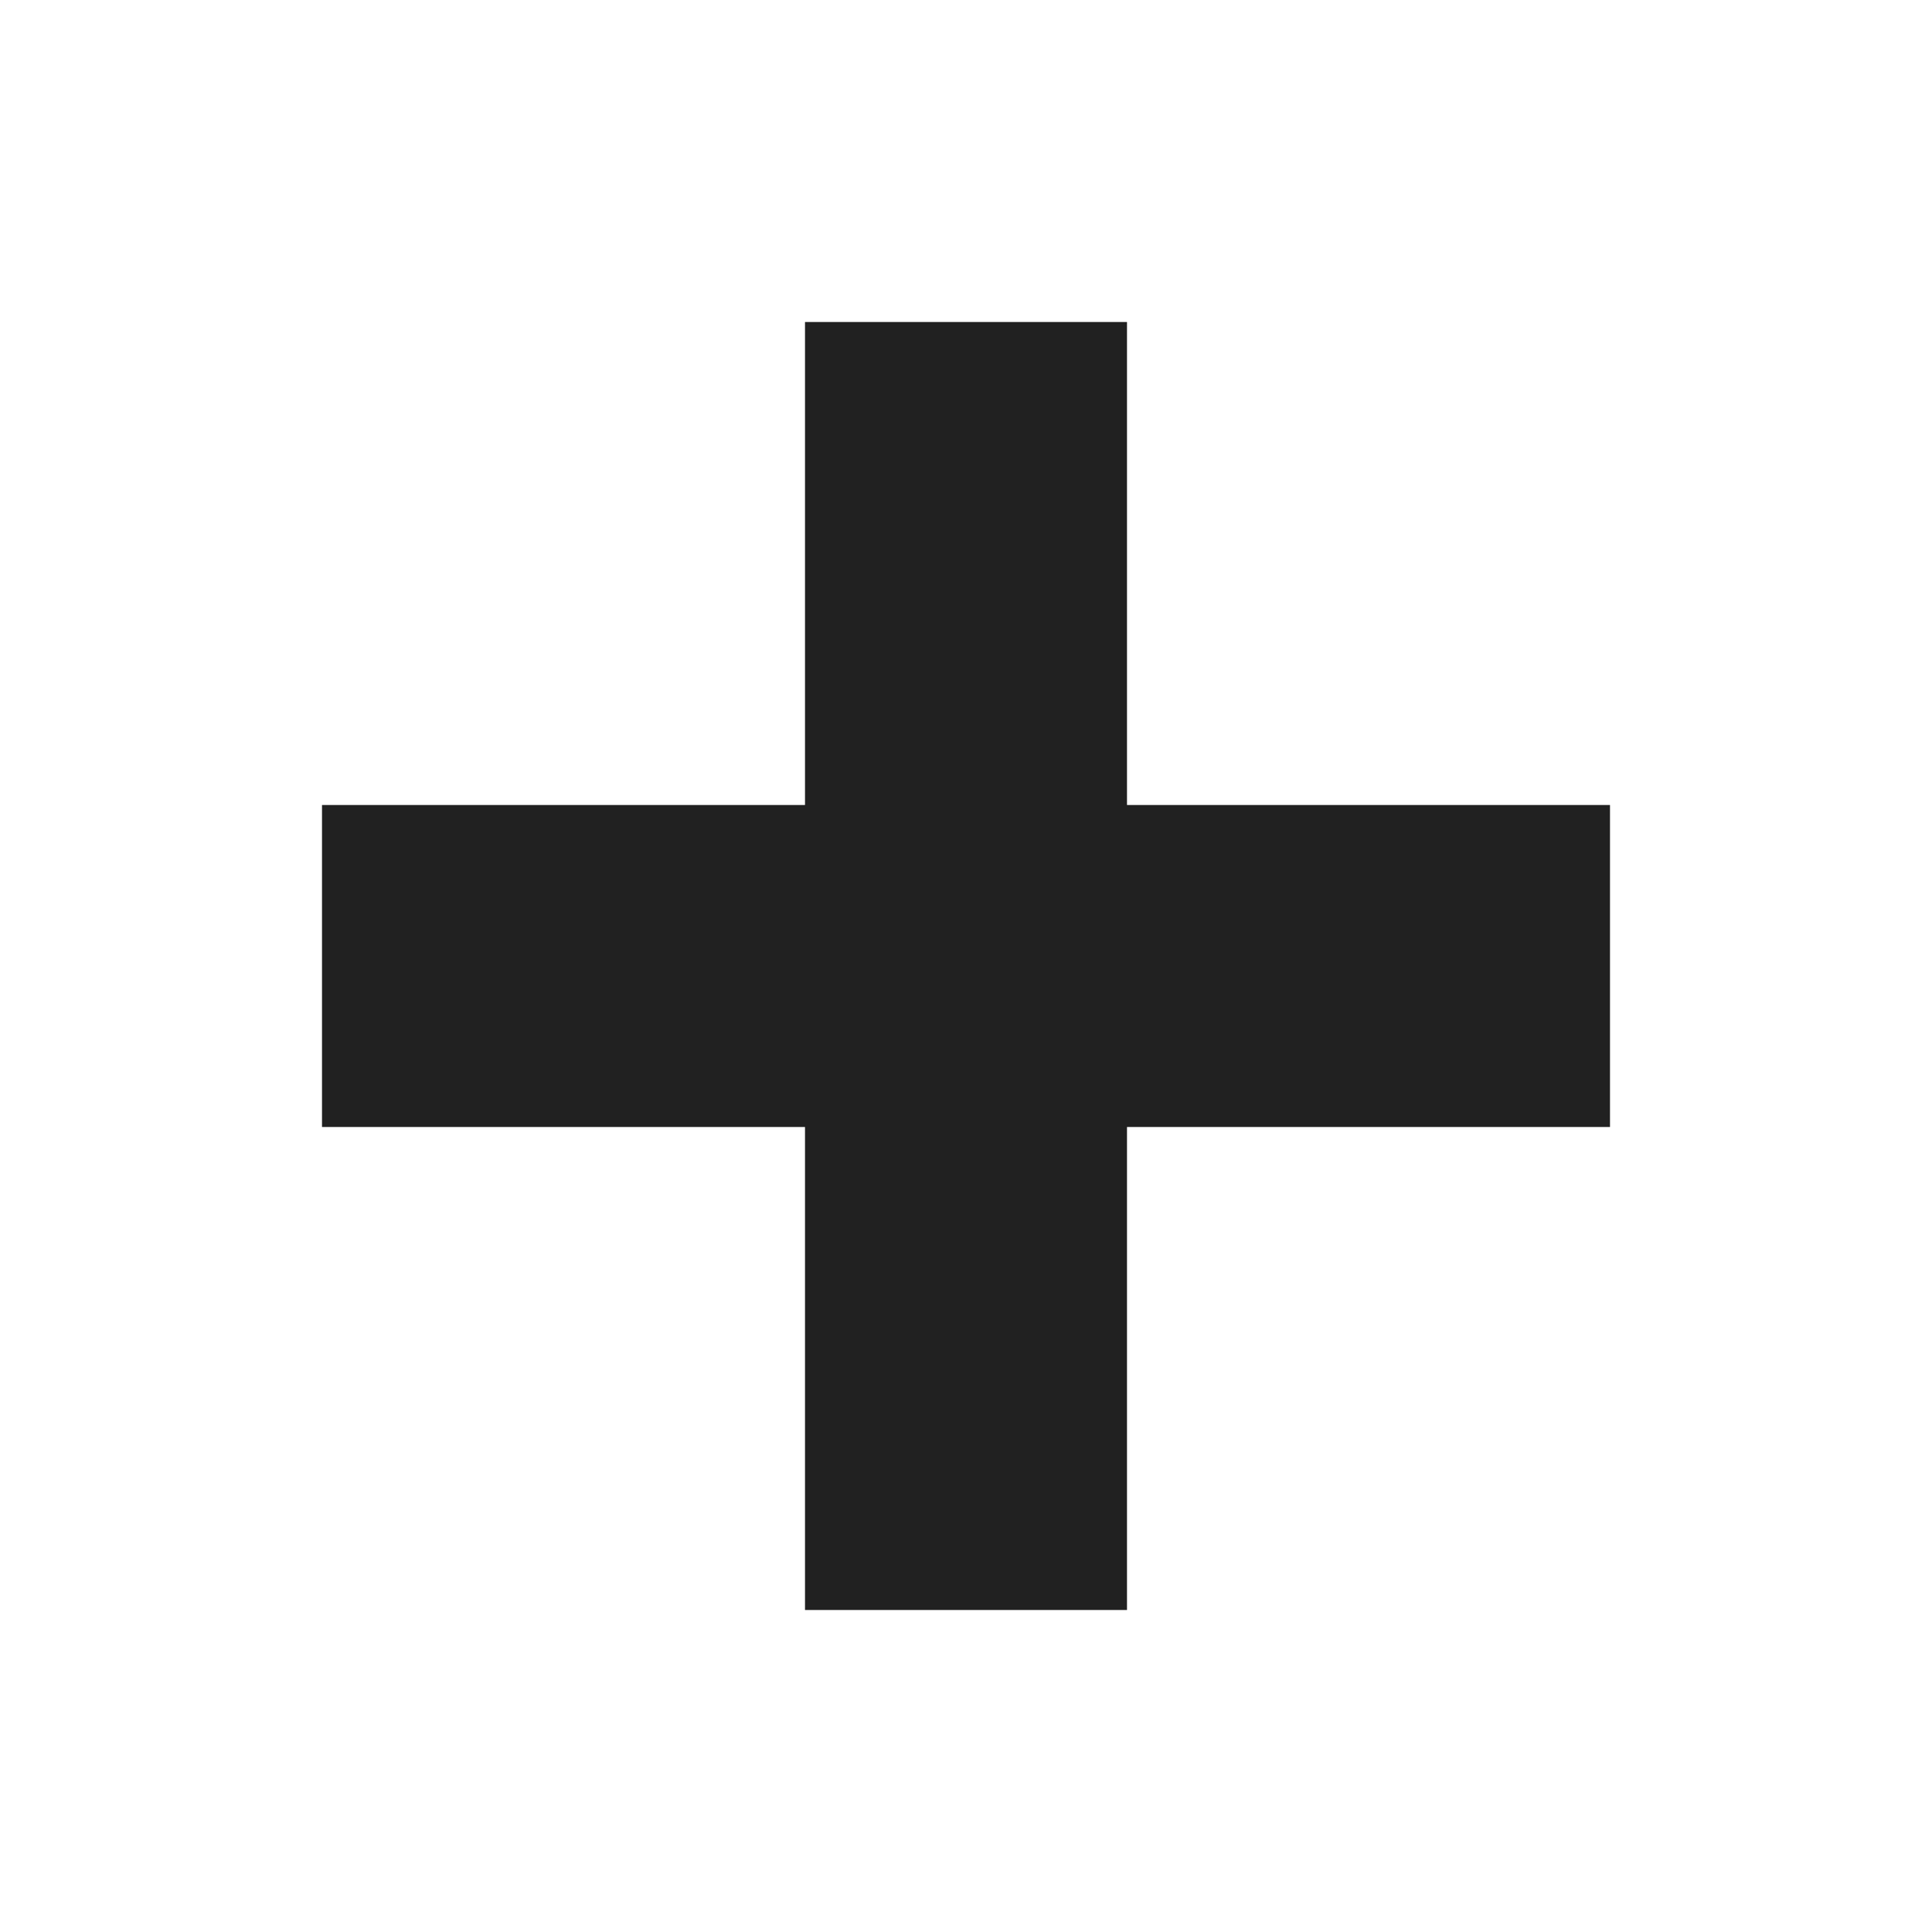
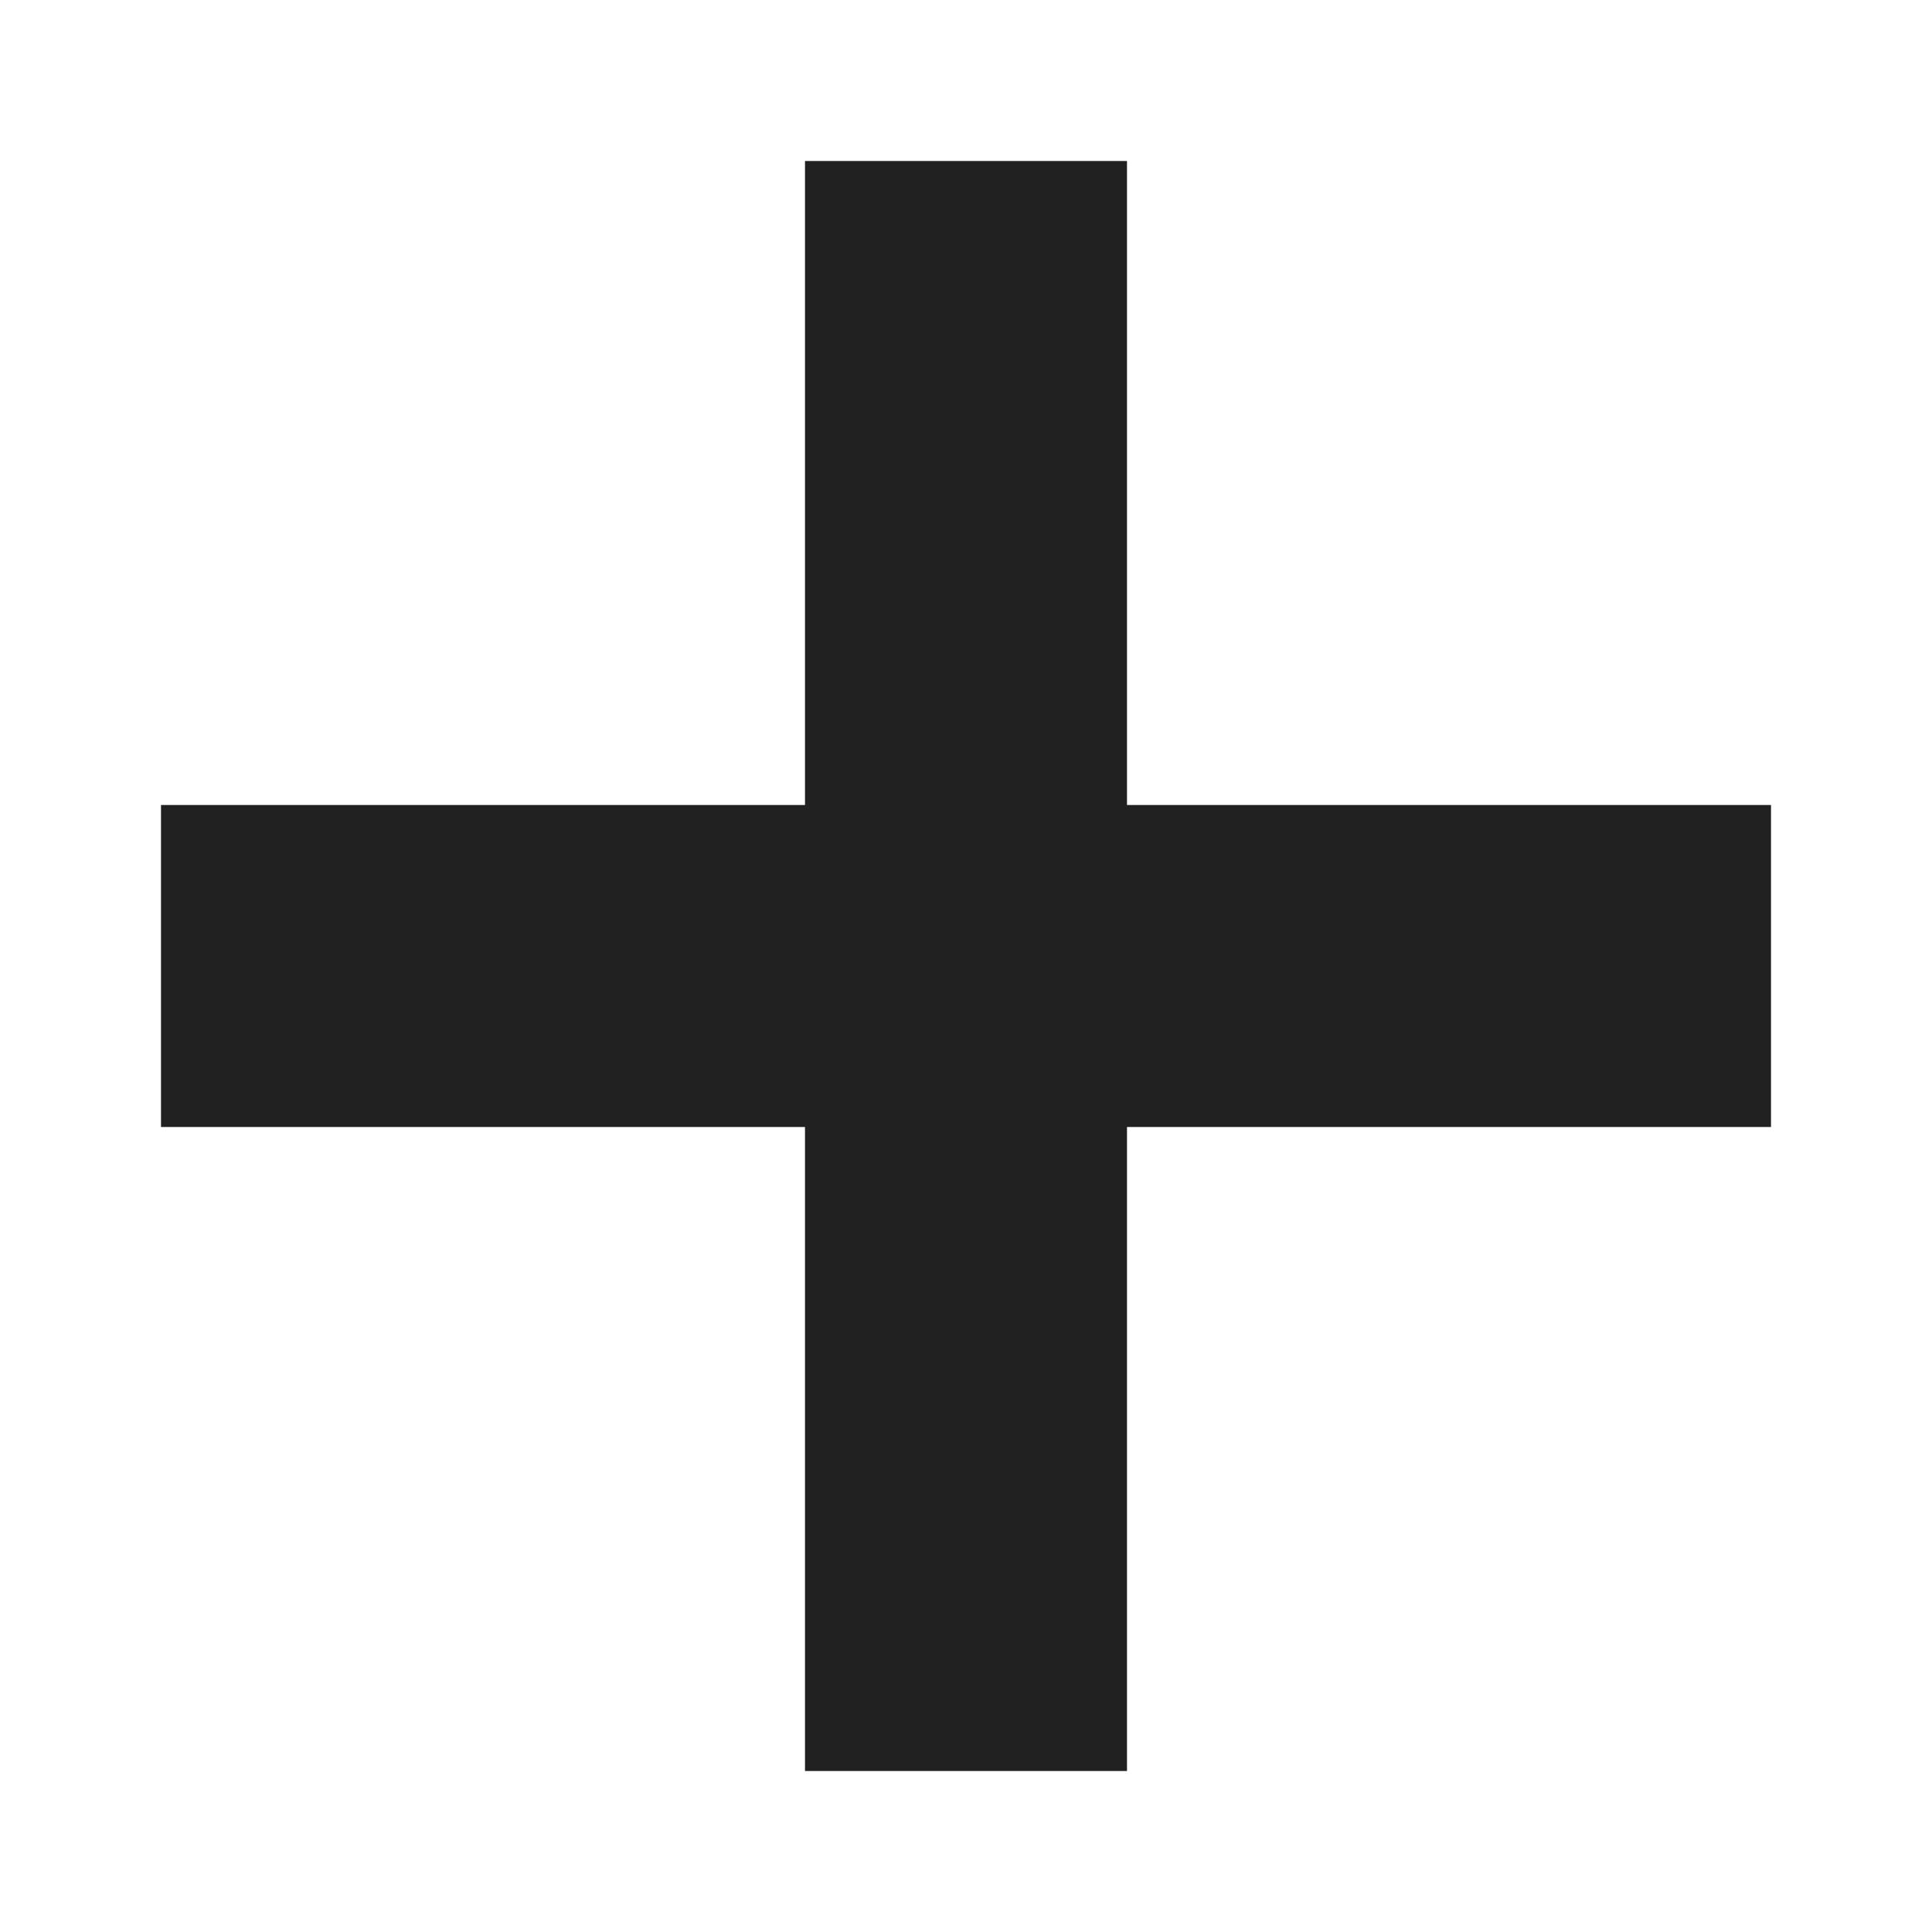
<svg xmlns="http://www.w3.org/2000/svg" width="24" height="24" id="svg4682" version="1.1">
  <defs id="defs4684" />
  <g id="layer1" transform="translate(0,-1028.362)">
-     <rect style="color:#000000;display:inline;overflow:visible;visibility:visible;opacity:1;fill:#212121;fill-opacity:1;fill-rule:nonzero;stroke:none;stroke-width:1;stroke-linecap:round;stroke-linejoin:round;stroke-miterlimit:3.7;stroke-dasharray:none;stroke-dashoffset:0;stroke-opacity:1;marker:none;enable-background:accumulate" id="rect6702" width="4" height="16" x="10" y="1032.362" />
-     <rect style="color:#000000;display:inline;overflow:visible;visibility:visible;opacity:1;fill:#212121;fill-opacity:1;fill-rule:nonzero;stroke:none;stroke-width:1;stroke-linecap:round;stroke-linejoin:round;stroke-miterlimit:3.7;stroke-dasharray:none;stroke-dashoffset:0;stroke-opacity:1;marker:none;enable-background:accumulate" id="rect6704" width="16" height="4" x="4" y="1038.362" />
+     <rect style="color:#000000;display:inline;overflow:visible;visibility:visible;opacity:1;fill:#212121;fill-opacity:1;fill-rule:nonzero;stroke:none;stroke-width:1;stroke-linecap:round;stroke-linejoin:round;stroke-miterlimit:3.7;stroke-dasharray:none;stroke-dashoffset:0;stroke-opacity:1;marker:none;enable-background:accumulate" id="rect6702" width="4" height="20" x="10" y="1030.362" />
+     <rect style="color:#000000;display:inline;overflow:visible;visibility:visible;opacity:1;fill:#212121;fill-opacity:1;fill-rule:nonzero;stroke:none;stroke-width:1;stroke-linecap:round;stroke-linejoin:round;stroke-miterlimit:3.7;stroke-dasharray:none;stroke-dashoffset:0;stroke-opacity:1;marker:none;enable-background:accumulate" id="rect6704" width="20" height="4" x="2" y="1038.362" />
  </g>
</svg>
